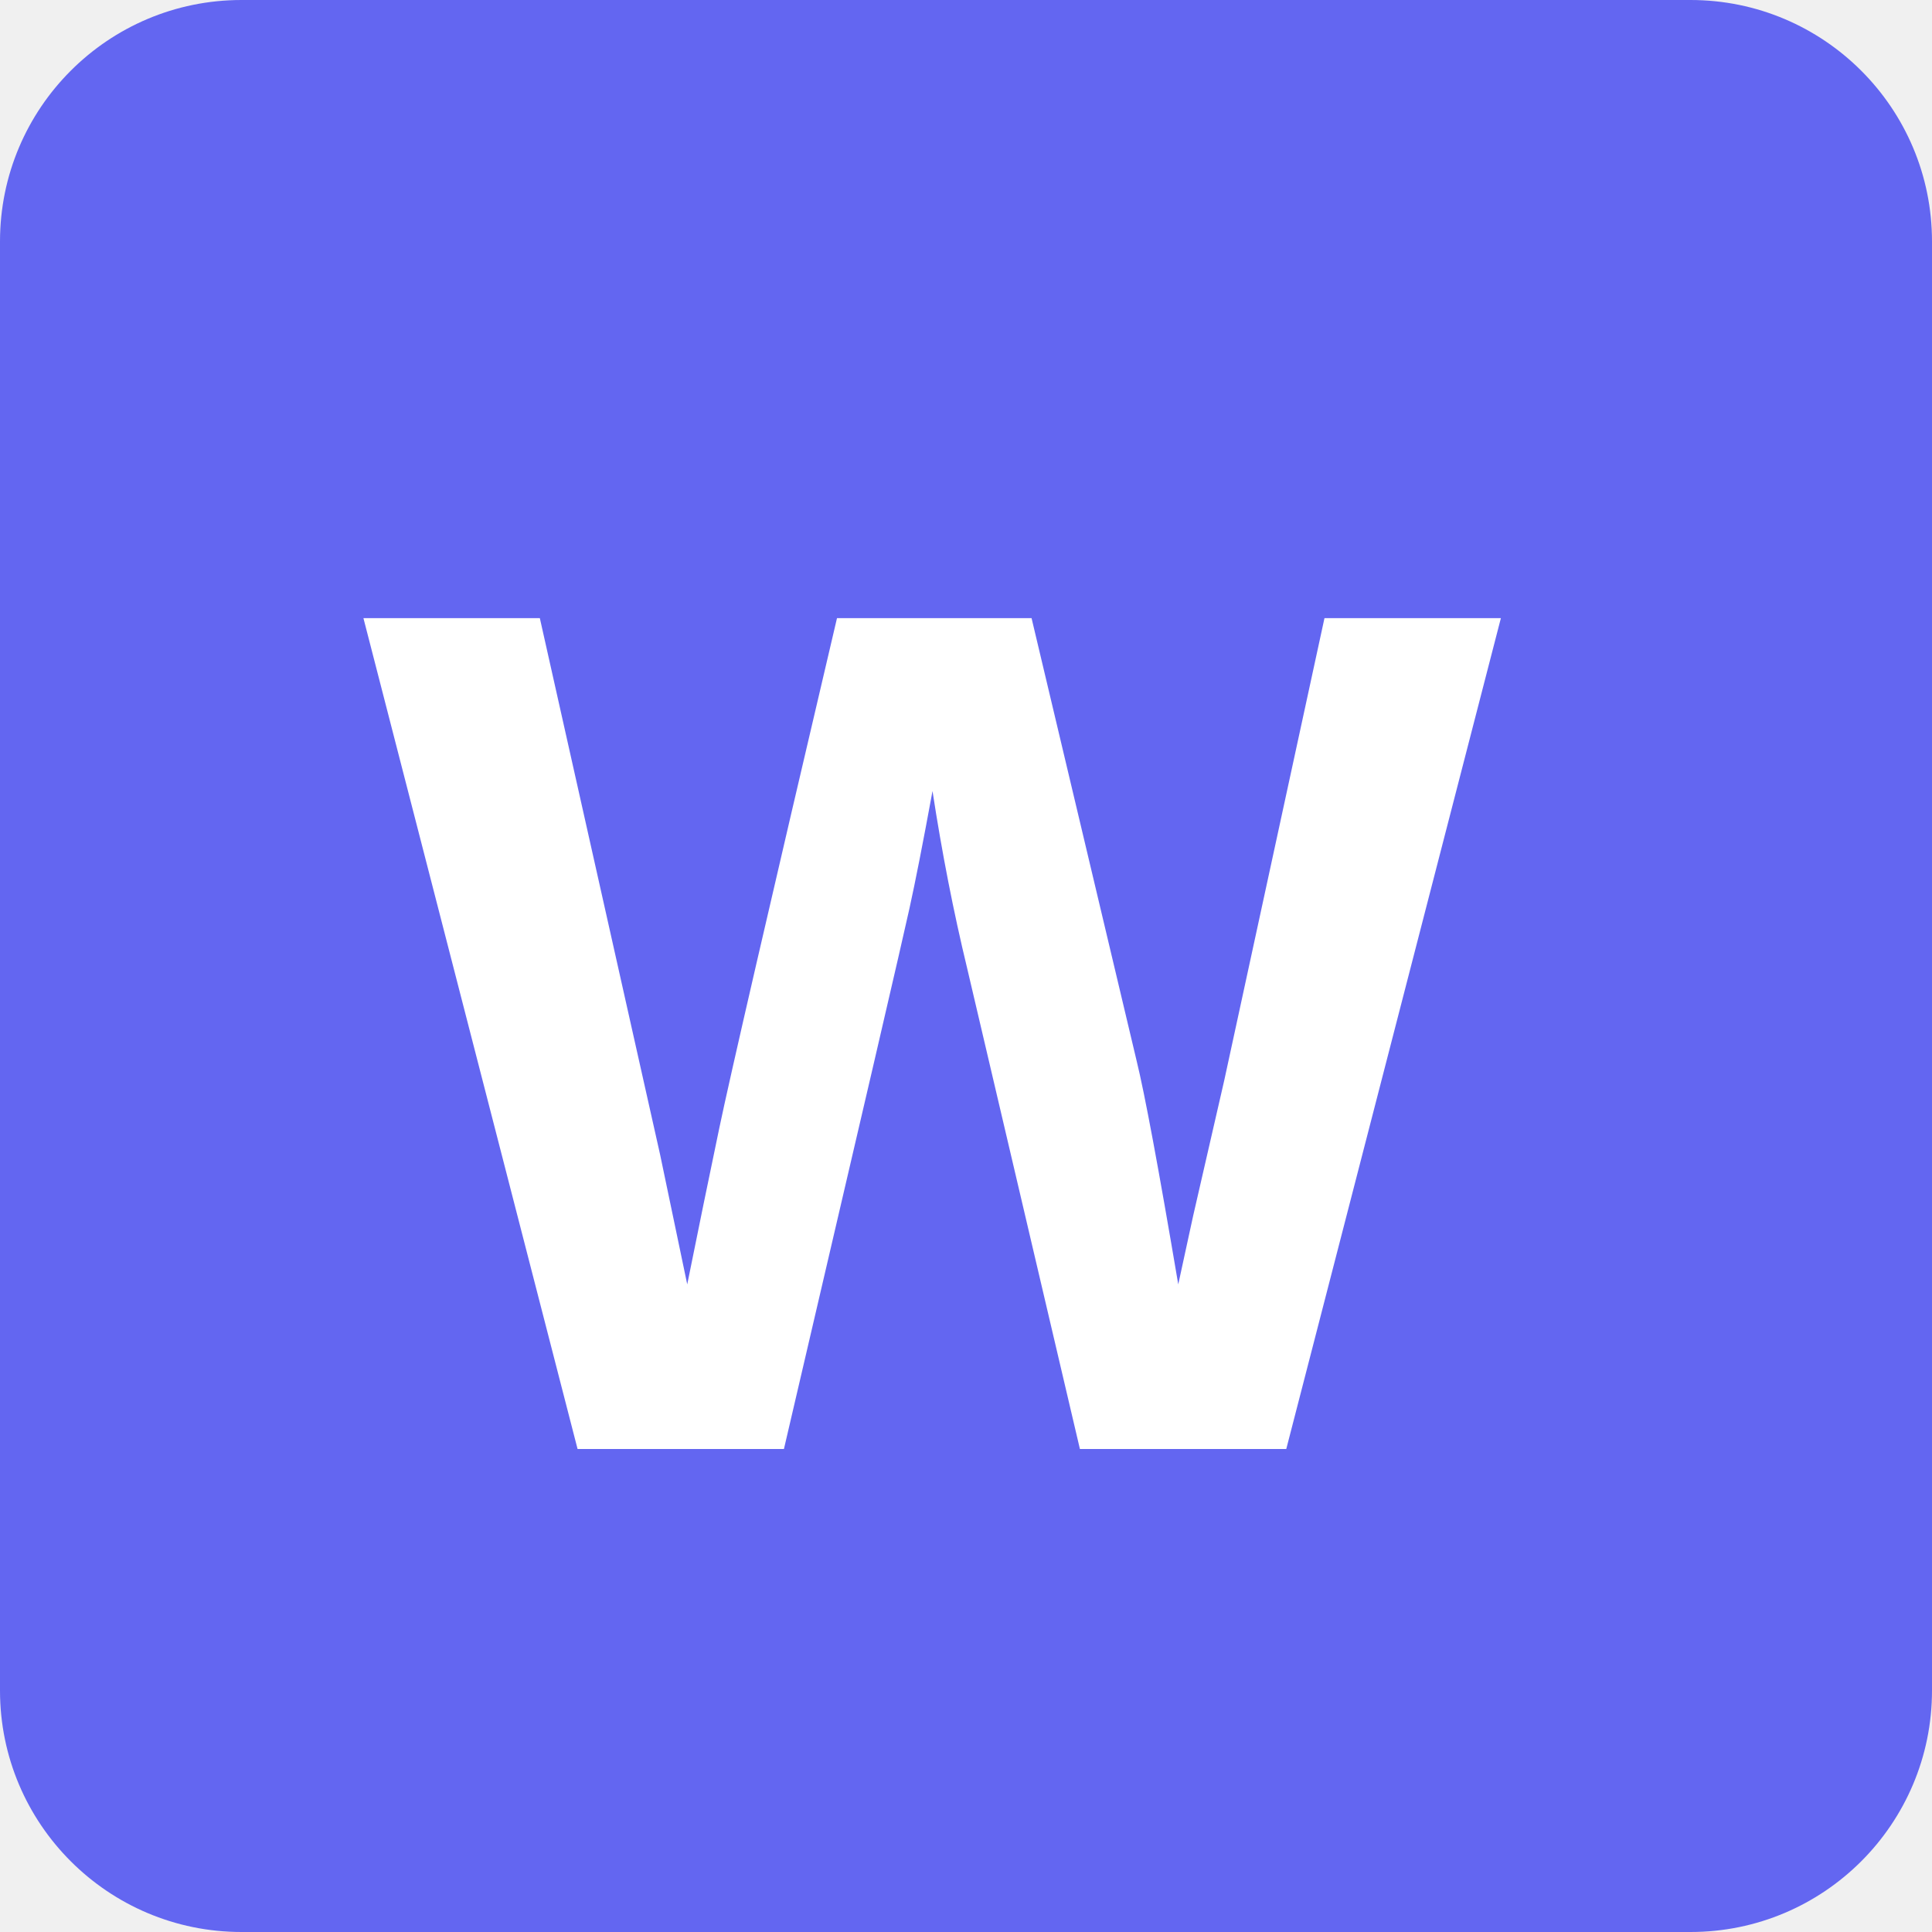
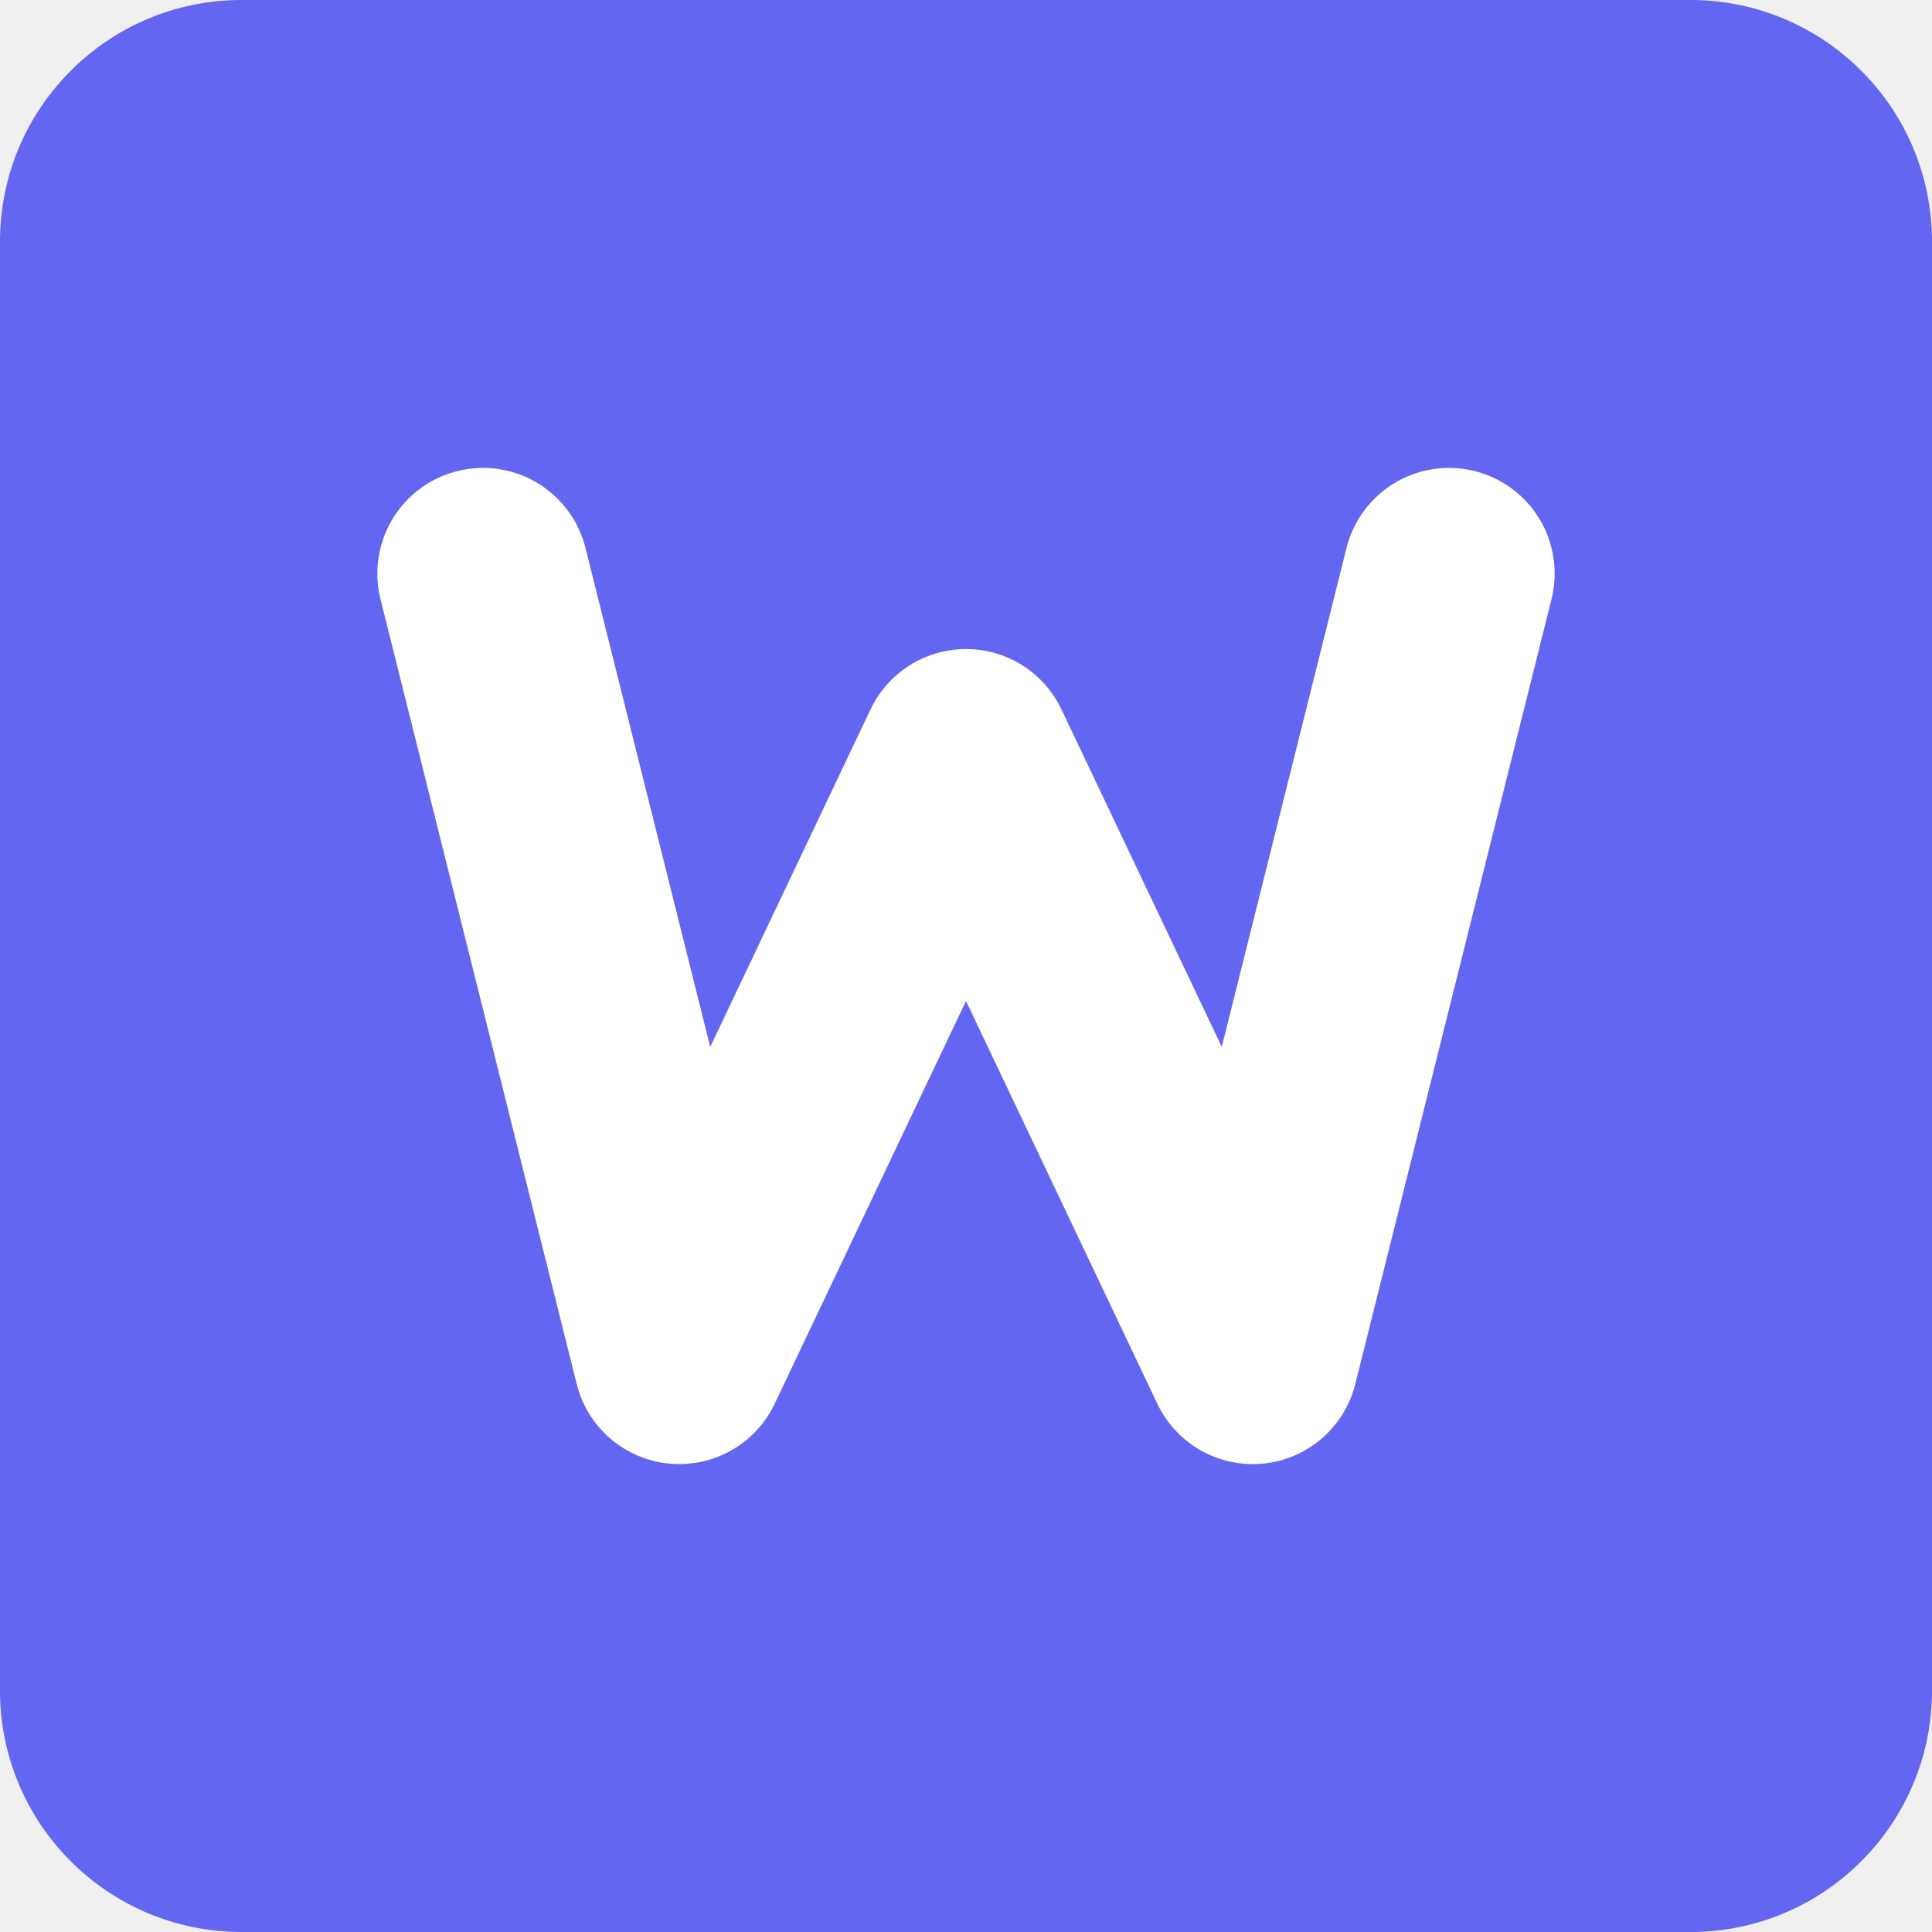
<svg xmlns="http://www.w3.org/2000/svg" width="128" height="128" viewBox="0 0 128 128" fill="none">
  <rect width="128" height="128" rx="16" fill="#6366f1" />
-   <text x="24" y="96" fill="white" font-family="Arial" font-weight="bold" font-size="80">W</text>
+   <path d="M32 38L45 90L64 50L83 90L96 38" stroke="white" stroke-width="14" stroke-linecap="round" stroke-linejoin="round" />
</svg>
